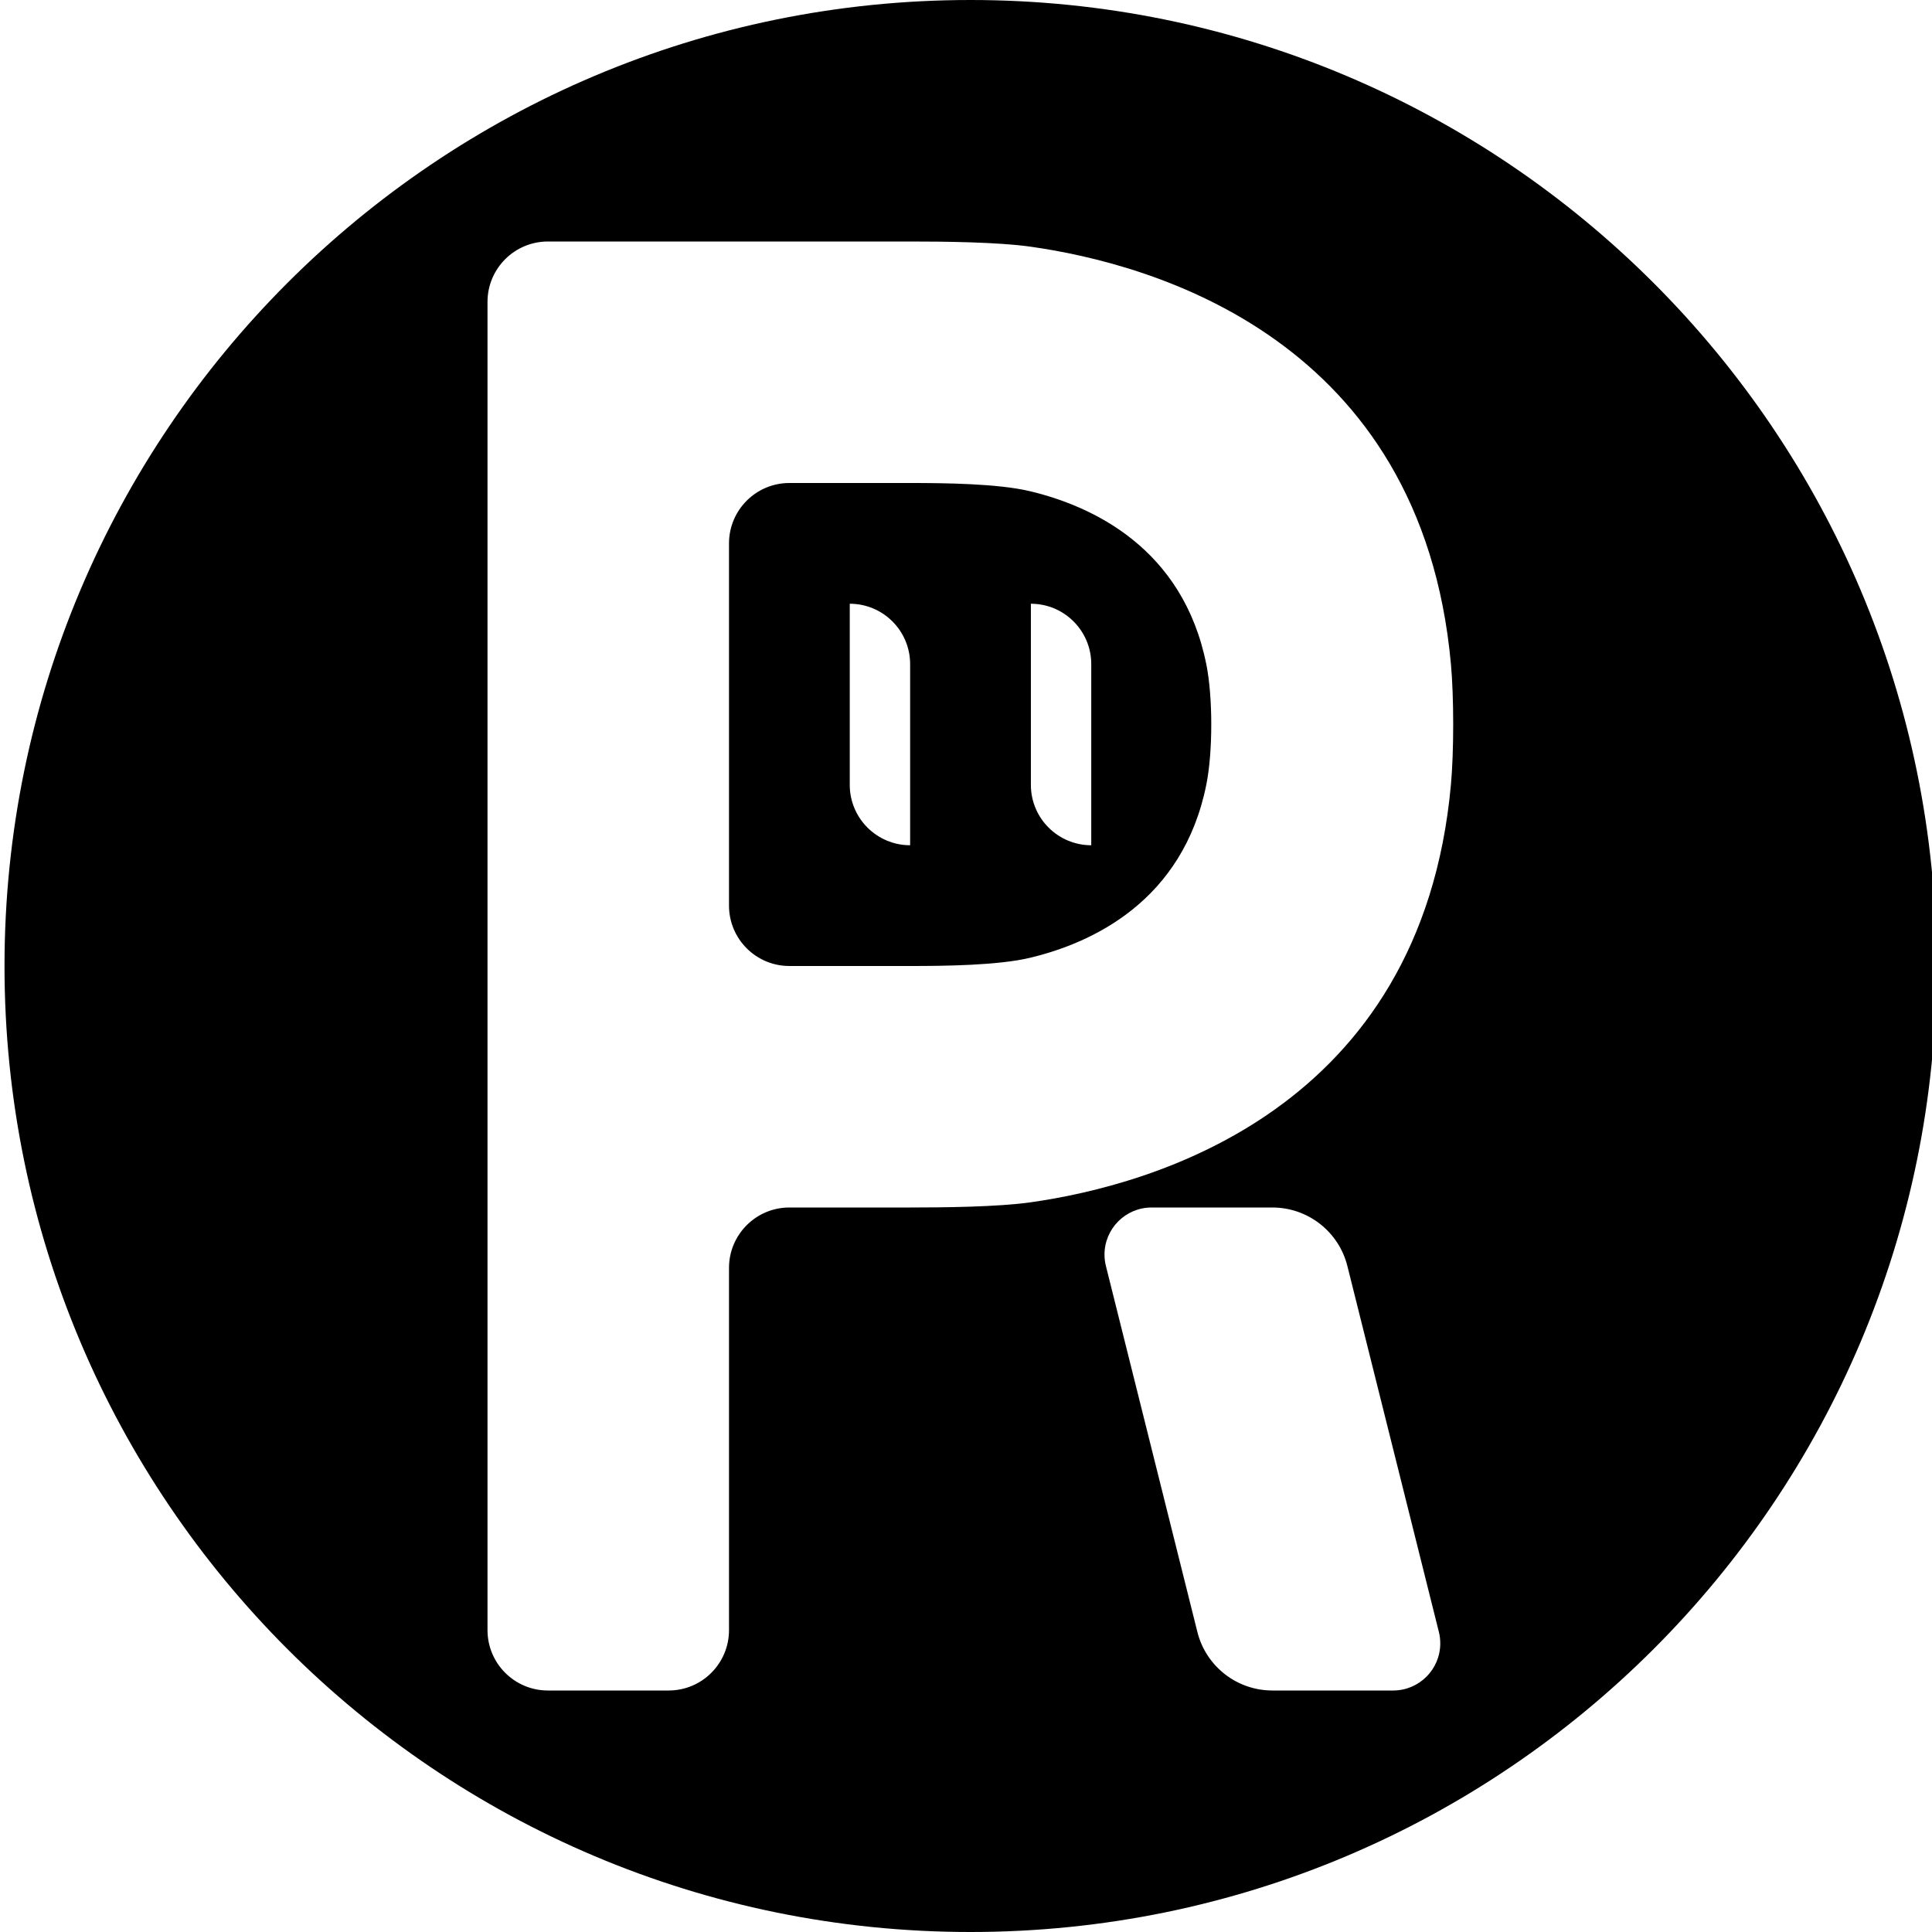
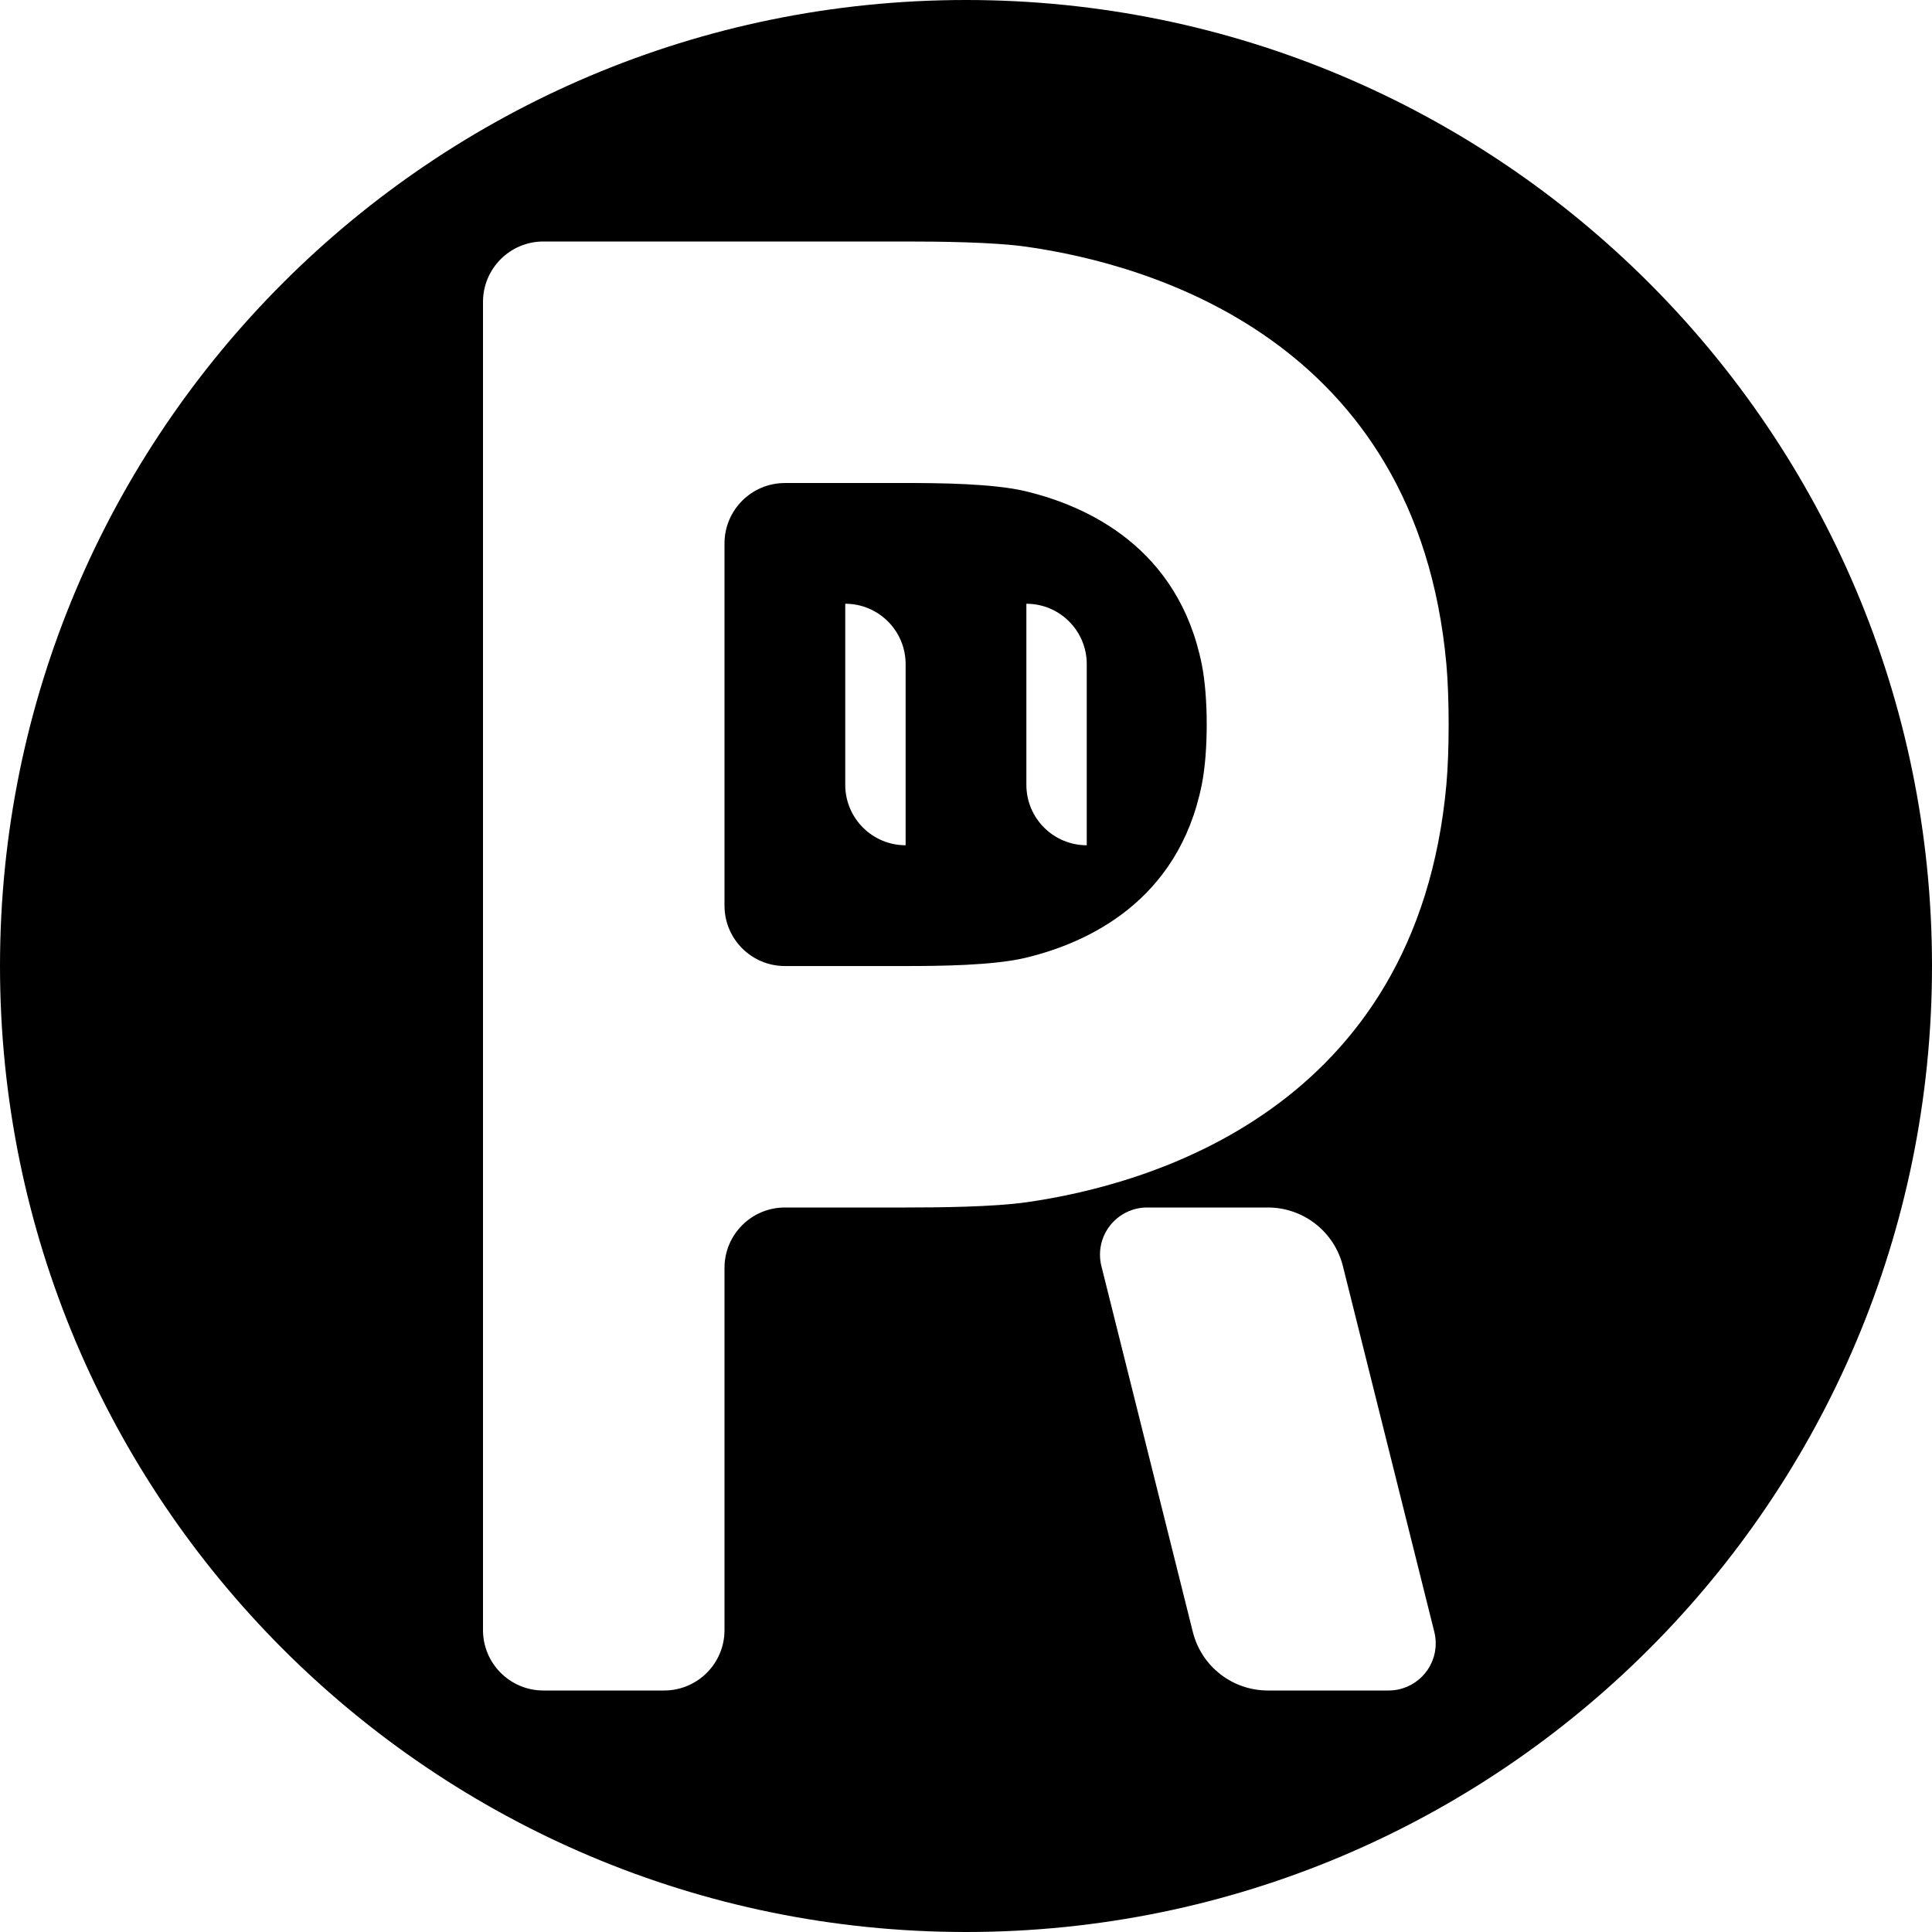
- <svg xmlns="http://www.w3.org/2000/svg" width="48" height="48" viewBox="0 0 48 48" fill="#000000">
-   <path d="M24.112 0C37.367 0 48.112 10.745 48.112 24C48.112 37.255 37.367 48 24.112 48C10.857 48 0.112 37.255 0.112 24C0.112 10.745 10.857 0 24.112 0ZM13.612 6C12.784 6 12.112 6.672 12.112 7.5V40.5C12.112 41.328 12.784 42 13.612 42H16.612C17.441 42 18.112 41.328 18.112 40.5V31.5C18.112 30.672 18.784 30 19.612 30H22.612C23.441 30 24.786 29.987 25.606 29.871C28.643 29.441 35.314 27.576 36.048 19.494C36.123 18.671 36.123 17.325 36.048 16.5C35.313 8.418 28.642 6.558 25.606 6.129C24.787 6.013 23.441 6 22.612 6H13.612ZM19.612 12H22.612C23.441 12 24.791 12.012 25.595 12.205C27.133 12.574 29.392 13.61 29.972 16.512C30.134 17.322 30.134 18.677 29.972 19.488C29.392 22.39 27.133 23.426 25.595 23.795C24.791 23.988 23.441 24 22.612 24H19.612C18.784 24 18.112 23.328 18.112 22.5V13.5C18.112 12.672 18.784 12 19.612 12ZM21.112 15V19.5C21.112 20.328 21.784 21 22.612 21V16.5C22.612 15.672 21.941 15 21.112 15ZM25.612 15V19.5C25.612 20.328 26.284 21 27.112 21V16.5C27.112 15.672 26.441 15 25.612 15ZM28.612 30C27.965 30 27.441 30.524 27.441 31.171C27.441 31.266 27.453 31.361 27.476 31.453L29.749 40.547C29.963 41.401 30.732 42 31.612 42H34.612C35.259 42 35.783 41.476 35.783 40.829C35.783 40.734 35.772 40.639 35.749 40.547L33.475 31.453C33.261 30.599 32.493 30 31.612 30H28.612Z" />
+ <svg xmlns="http://www.w3.org/2000/svg" width="48" height="48" viewBox="0 0 48 48" fill="#000000" version="1.1" id="svg1">
+   <defs id="defs1" />
+   <path d="m 24,0 c 13.255,0 24,10.745 24,24 0,13.255 -10.745,24 -24,24 C 10.745,48 0,37.255 0,24 0,10.745 10.745,0 24,0 Z m -10.5,6 c -0.828,0 -1.5,0.672 -1.5,1.5 v 33 c 0,0.828 0.672,1.5 1.5,1.5 h 3 c 0.829,0 1.5,-0.672 1.5,-1.5 v -9 c 0,-0.828 0.672,-1.5 1.5,-1.5 h 3 c 0.829,0 2.174,-0.013 2.994,-0.129 3.037,-0.43 9.708,-2.295 10.441,-10.377 0.075,-0.824 0.075,-2.169 0,-2.994 -0.735,-8.082 -7.406,-9.942 -10.441,-10.371 C 24.675,6.013 23.328,6 22.5,6 Z m 6,6 h 3 c 0.829,0 2.178,0.012 2.982,0.205 1.538,0.369 3.797,1.405 4.377,4.307 0.162,0.811 0.162,2.166 0,2.977 -0.58,2.901 -2.839,3.938 -4.377,4.307 -0.804,0.193 -2.154,0.205 -2.982,0.205 h -3 c -0.828,0 -1.5,-0.672 -1.5,-1.5 v -9 c 0,-0.828 0.672,-1.5 1.5,-1.5 z m 1.5,3 v 4.5 c 0,0.828 0.672,1.5 1.5,1.5 v -4.5 c 0,-0.828 -0.671,-1.5 -1.5,-1.5 z m 4.5,0 v 4.5 c 0,0.828 0.672,1.5 1.5,1.5 v -4.5 c 0,-0.828 -0.671,-1.5 -1.5,-1.5 z m 3,15 c -0.647,0 -1.171,0.524 -1.171,1.171 0,0.095 0.011,0.19 0.034,0.282 l 2.273,9.094 c 0.214,0.854 0.983,1.453 1.863,1.453 h 3 c 0.647,0 1.171,-0.524 1.171,-1.171 0,-0.095 -0.012,-0.19 -0.034,-0.282 l -2.273,-9.094 C 33.149,30.599 32.381,30 31.5,30 Z" id="path1" />
</svg>
